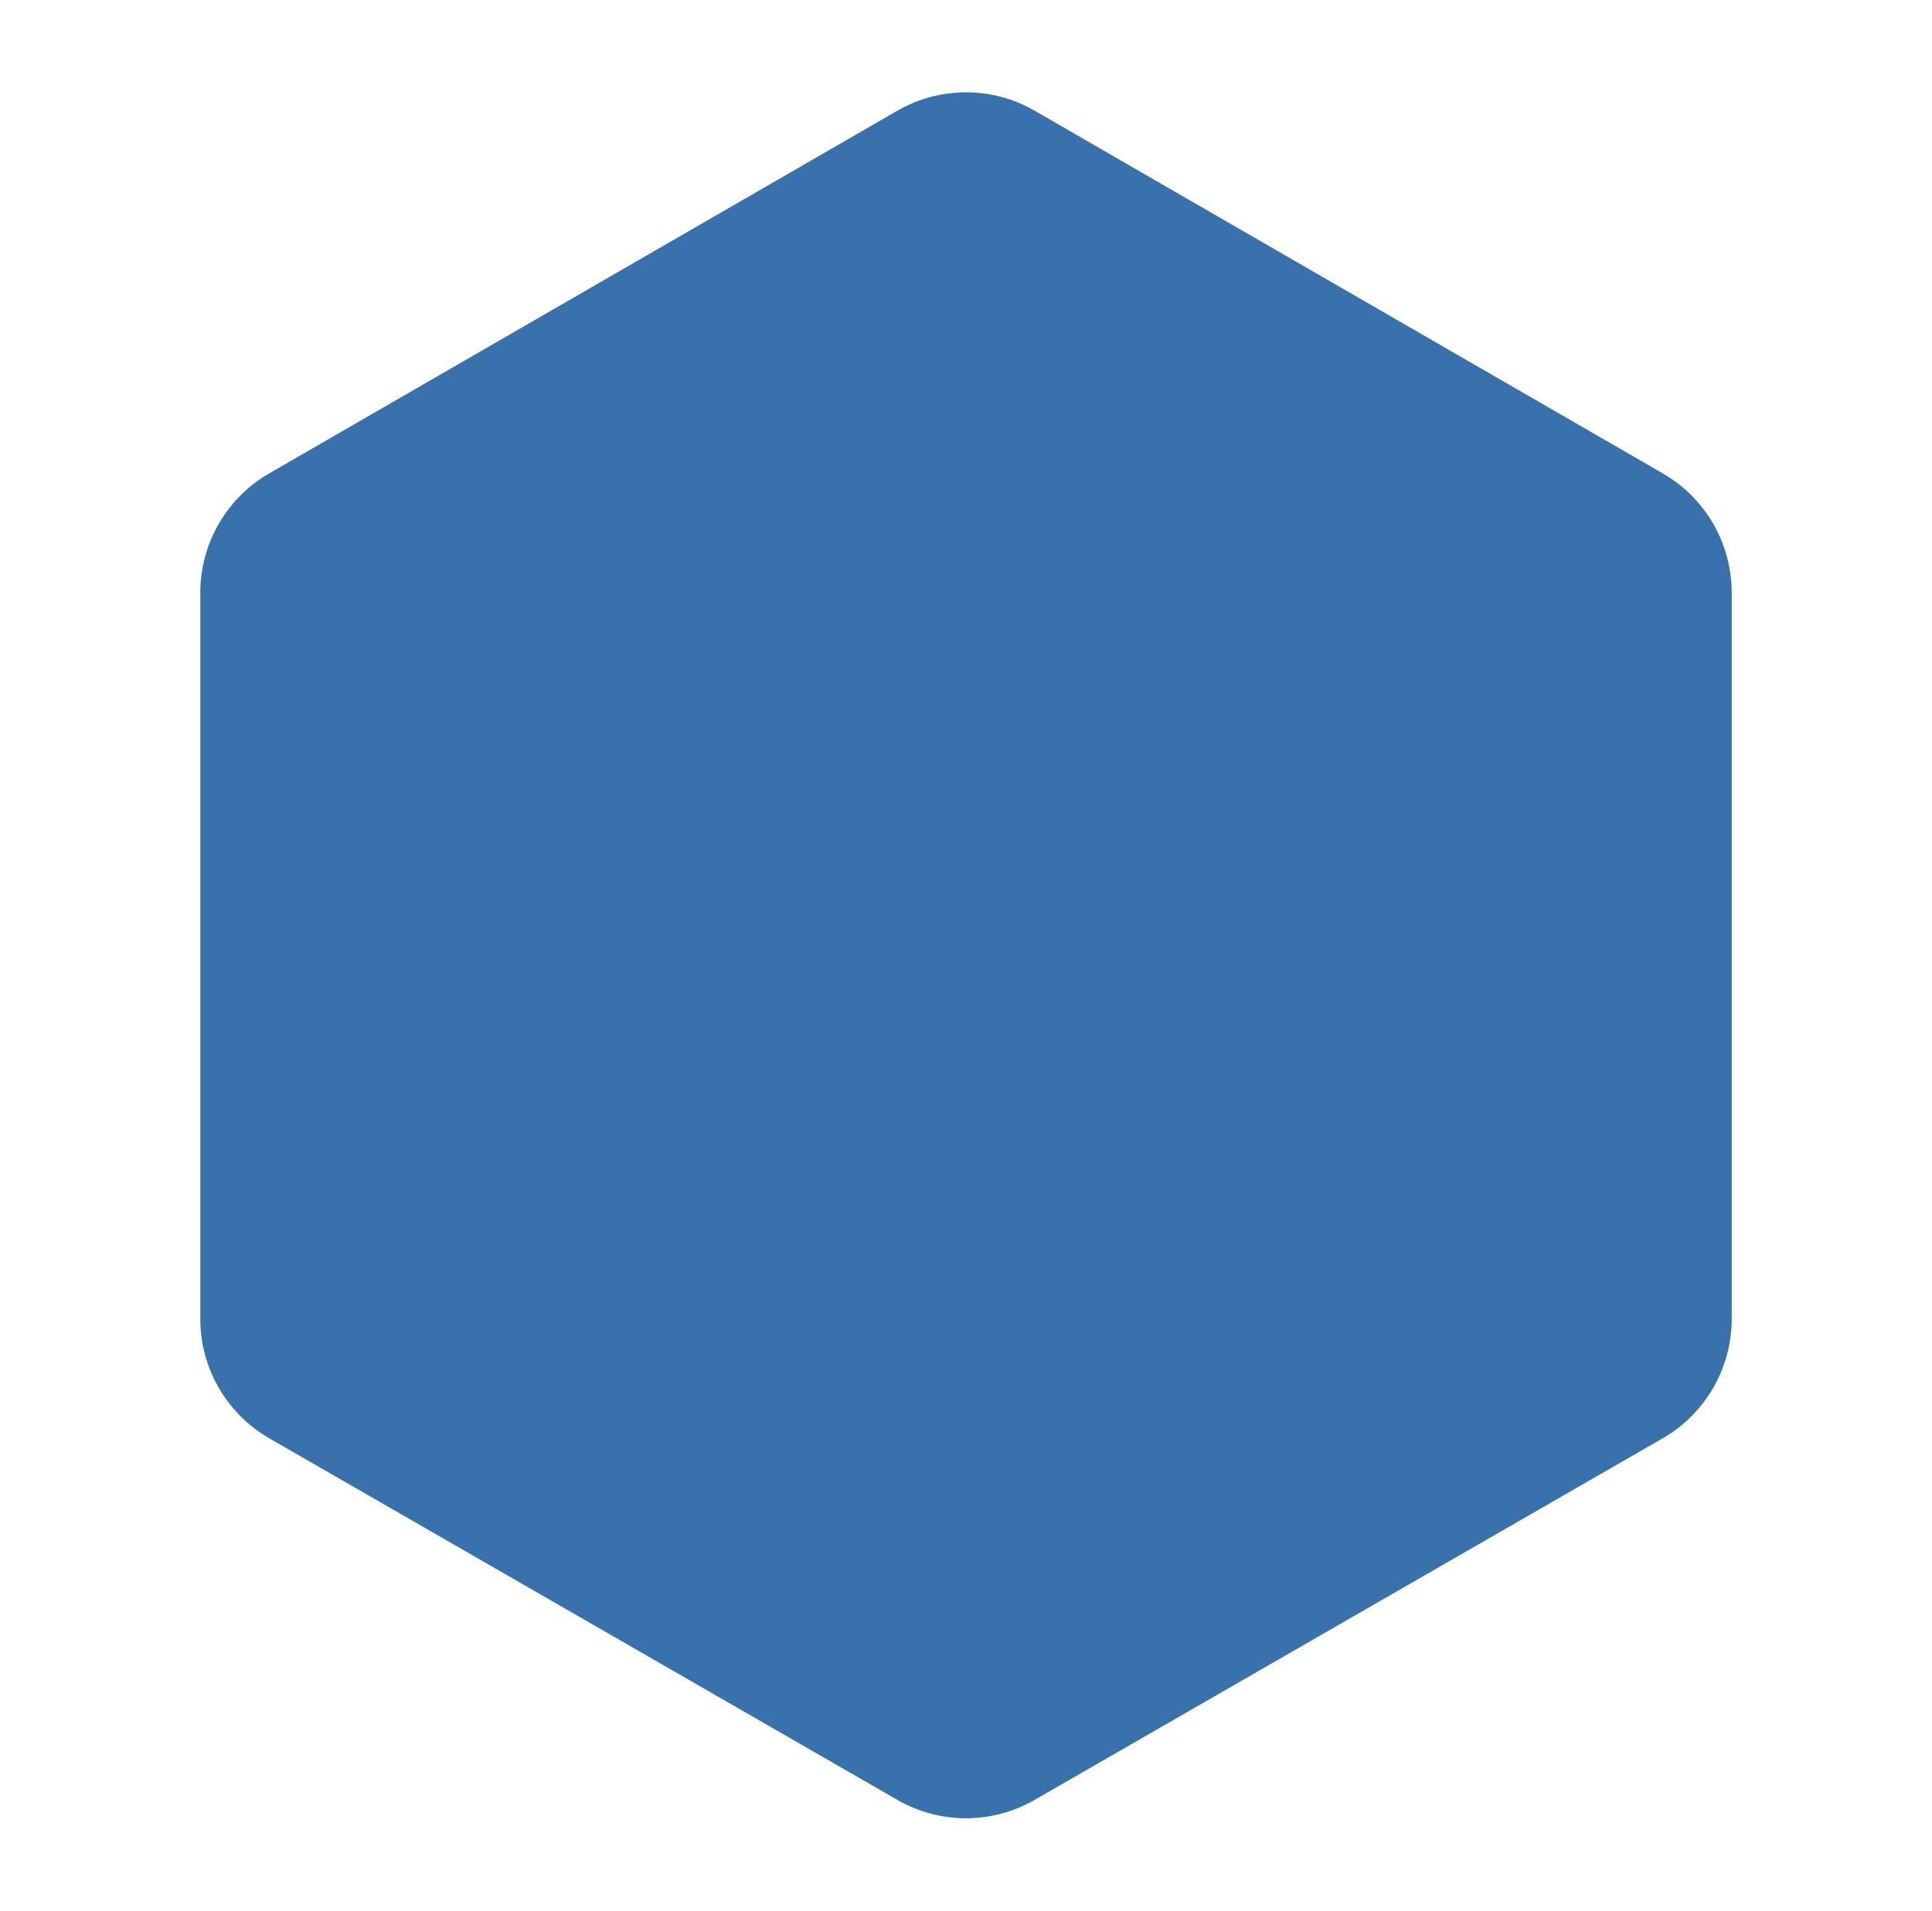
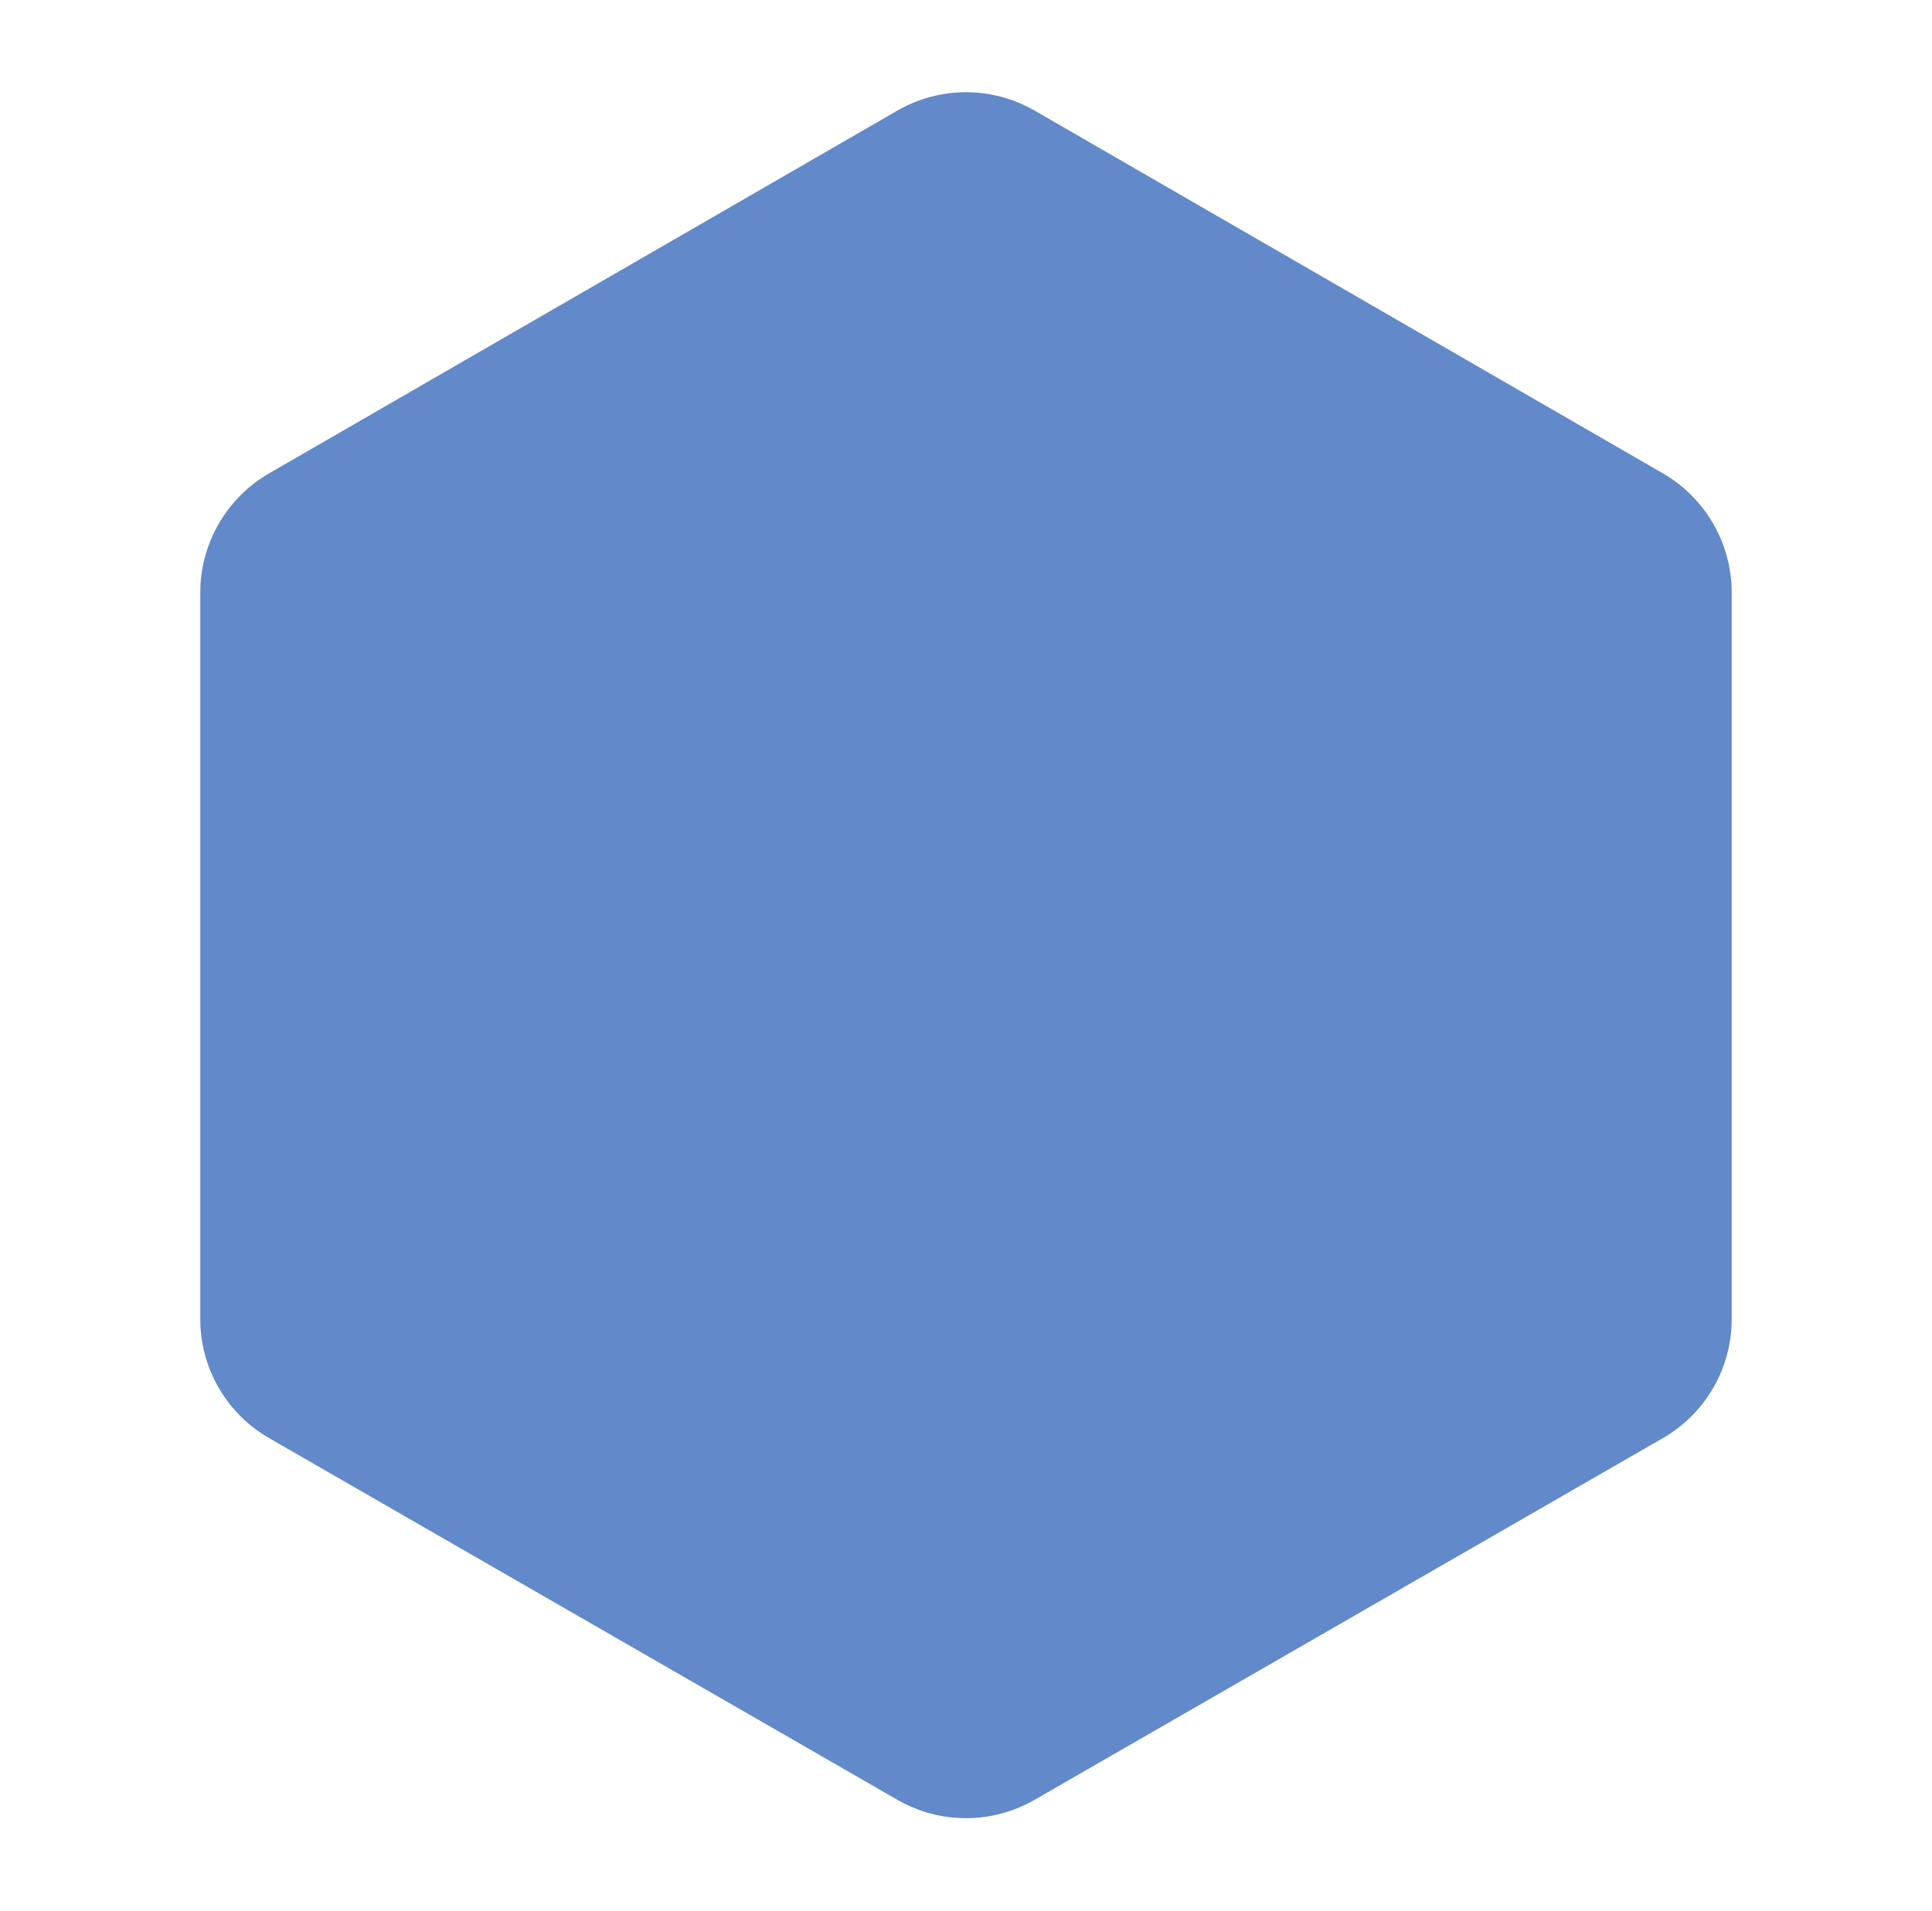
- <svg xmlns="http://www.w3.org/2000/svg" id="Layer_1" data-name="Layer 1" width="31.75mm" height="31.4mm" viewBox="0 0 90 89">
+ <svg xmlns="http://www.w3.org/2000/svg" id="Layer_1" data-name="Layer 1" width="90" height="89.01" viewBox="0 0 90 89.01">
  <defs>
-     <style>.cls-1{fill:#3971ad;}</style>
+     <style>.cls-1{fill:#6289c9;}</style>
  </defs>
-   <path class="cls-1" d="M77.46,22.05,48.21,5.16a6.4,6.4,0,0,0-6.42,0L12.54,22.05a6.42,6.42,0,0,0-3.21,5.56V61.39A6.42,6.42,0,0,0,12.54,67L41.79,83.84a6.4,6.4,0,0,0,6.42,0L77.46,67a6.42,6.42,0,0,0,3.21-5.56V27.61A6.42,6.42,0,0,0,77.46,22.05Z" />
+   <path class="cls-1" d="M77.46,22.05,48.21,5.16a6.4,6.4,0,0,0-6.42,0L12.54,22.05a6.42,6.42,0,0,0-3.21,5.56V61.39A6.4,6.4,0,0,0,12.54,67L41.79,83.84a6.4,6.4,0,0,0,6.42,0L77.46,67a6.4,6.4,0,0,0,3.21-5.56V27.61A6.42,6.42,0,0,0,77.46,22.05Z" />
</svg>
